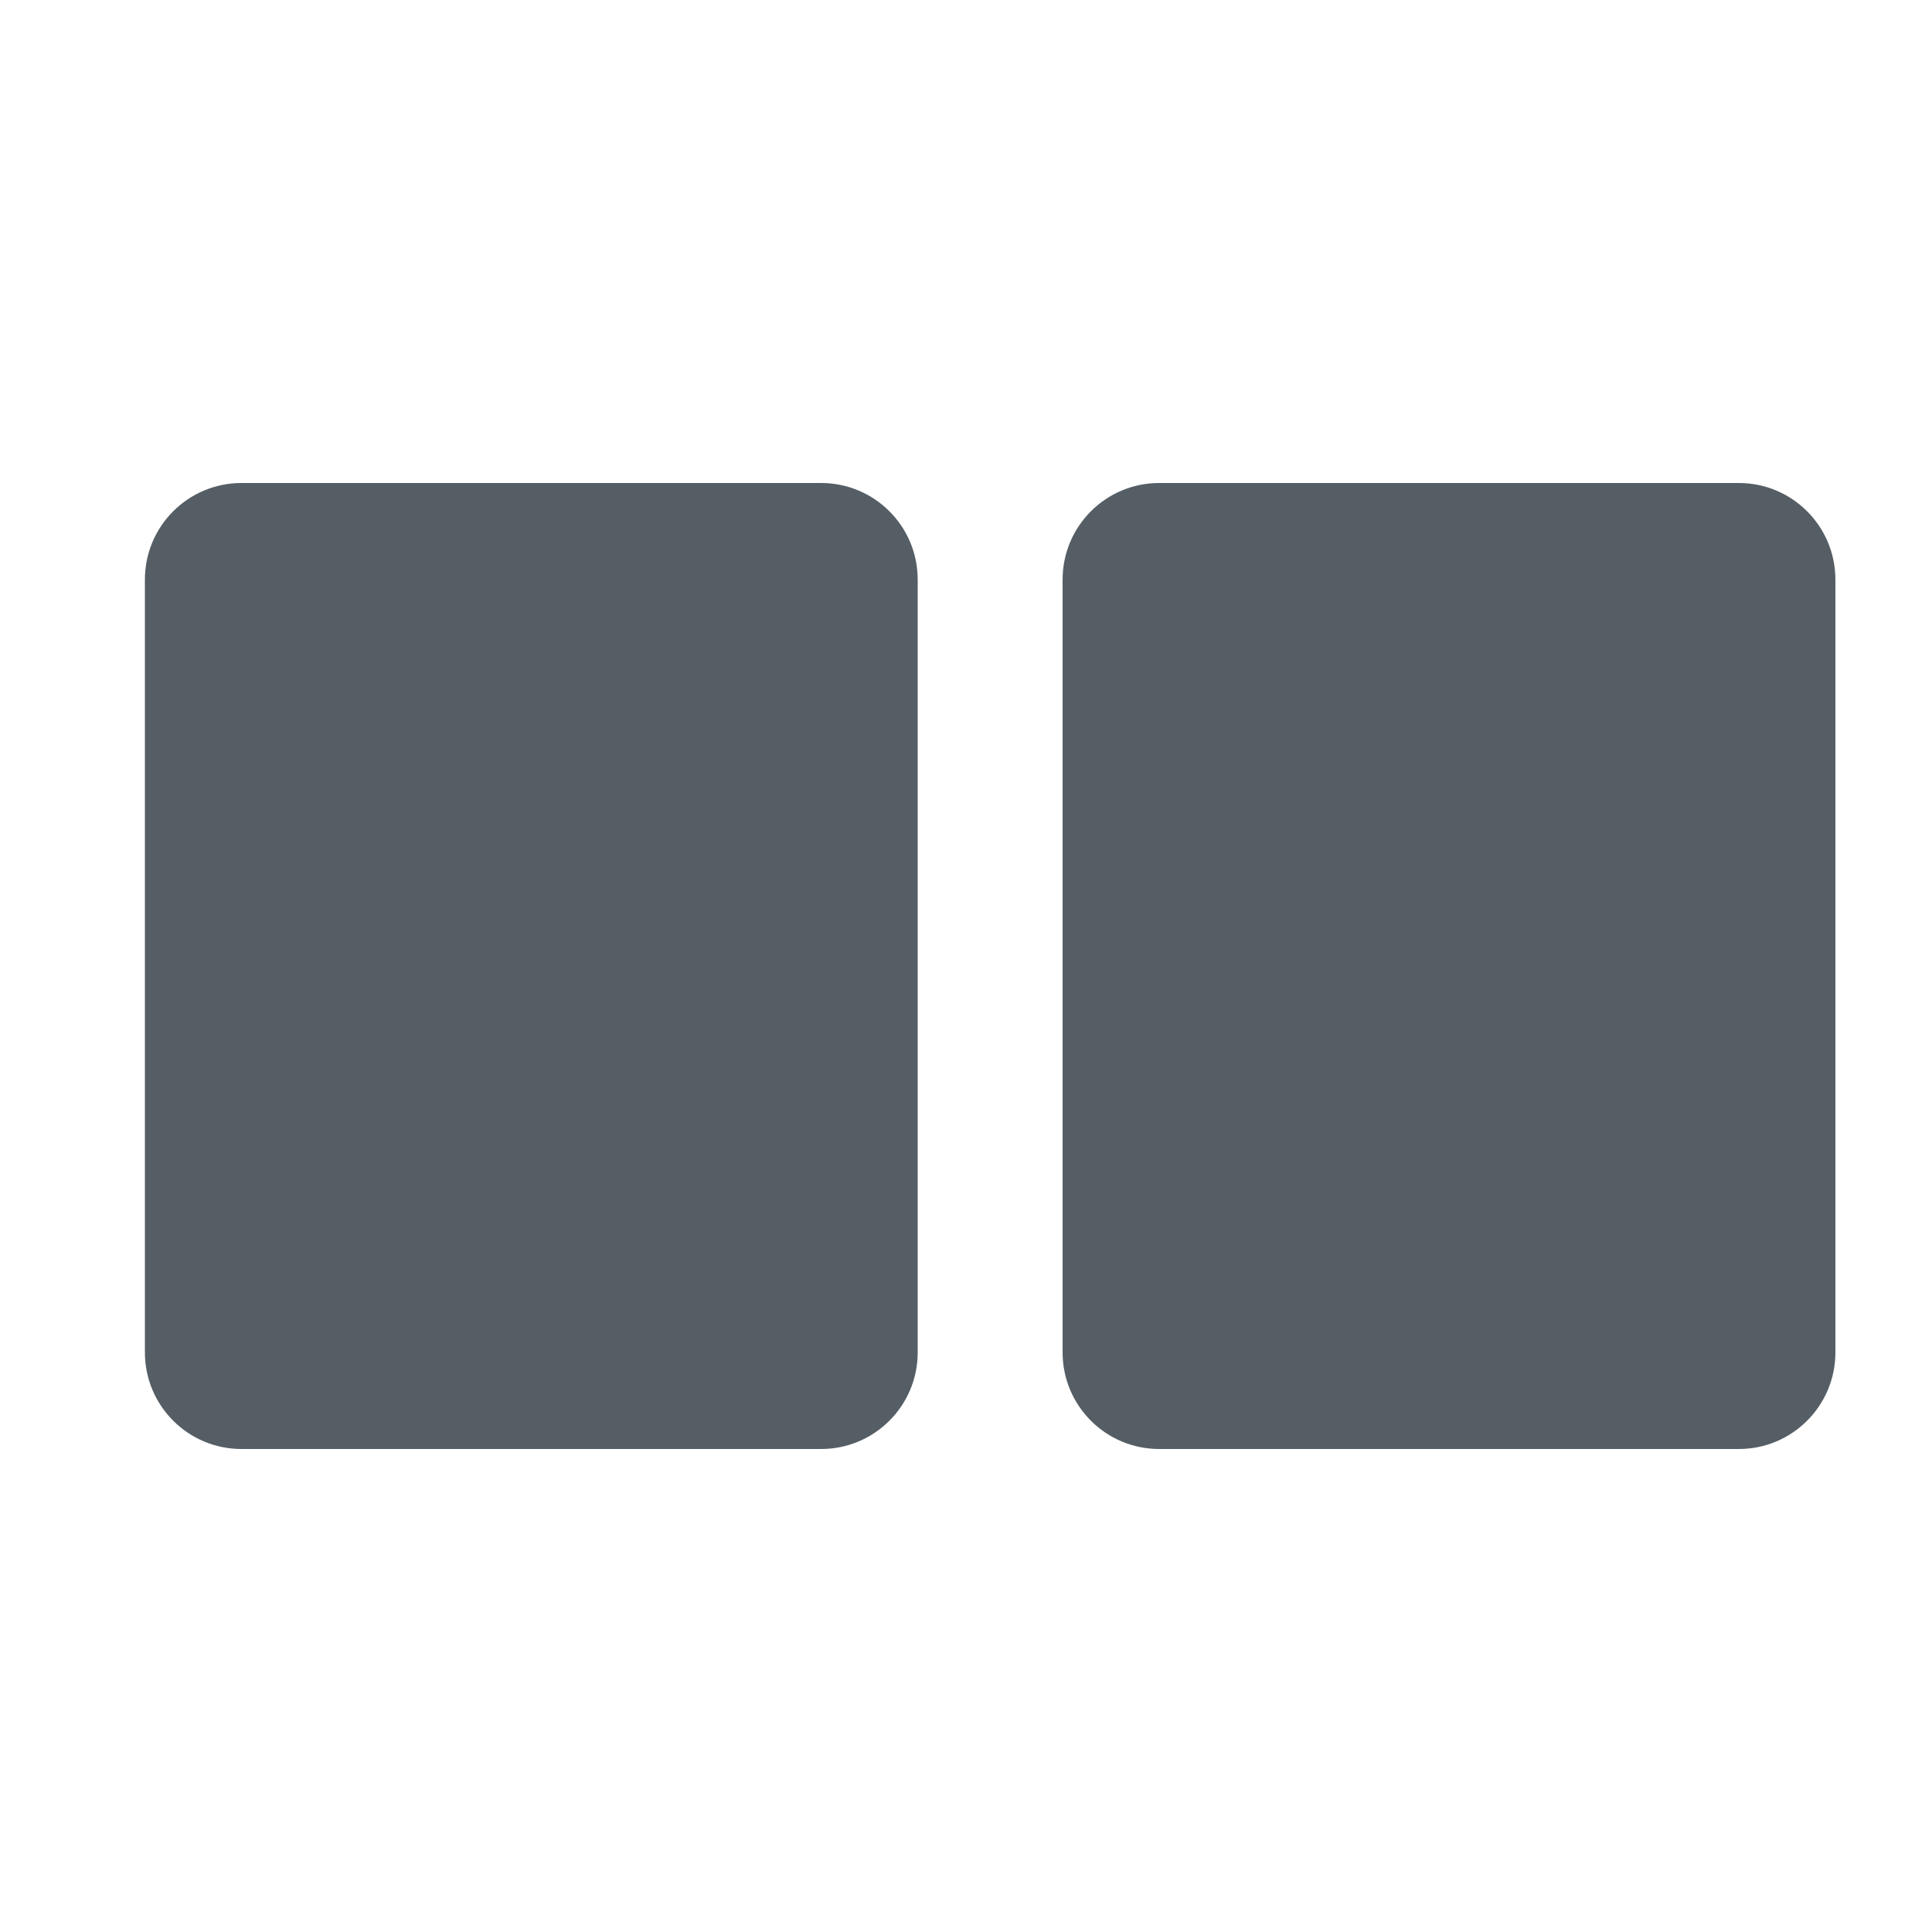
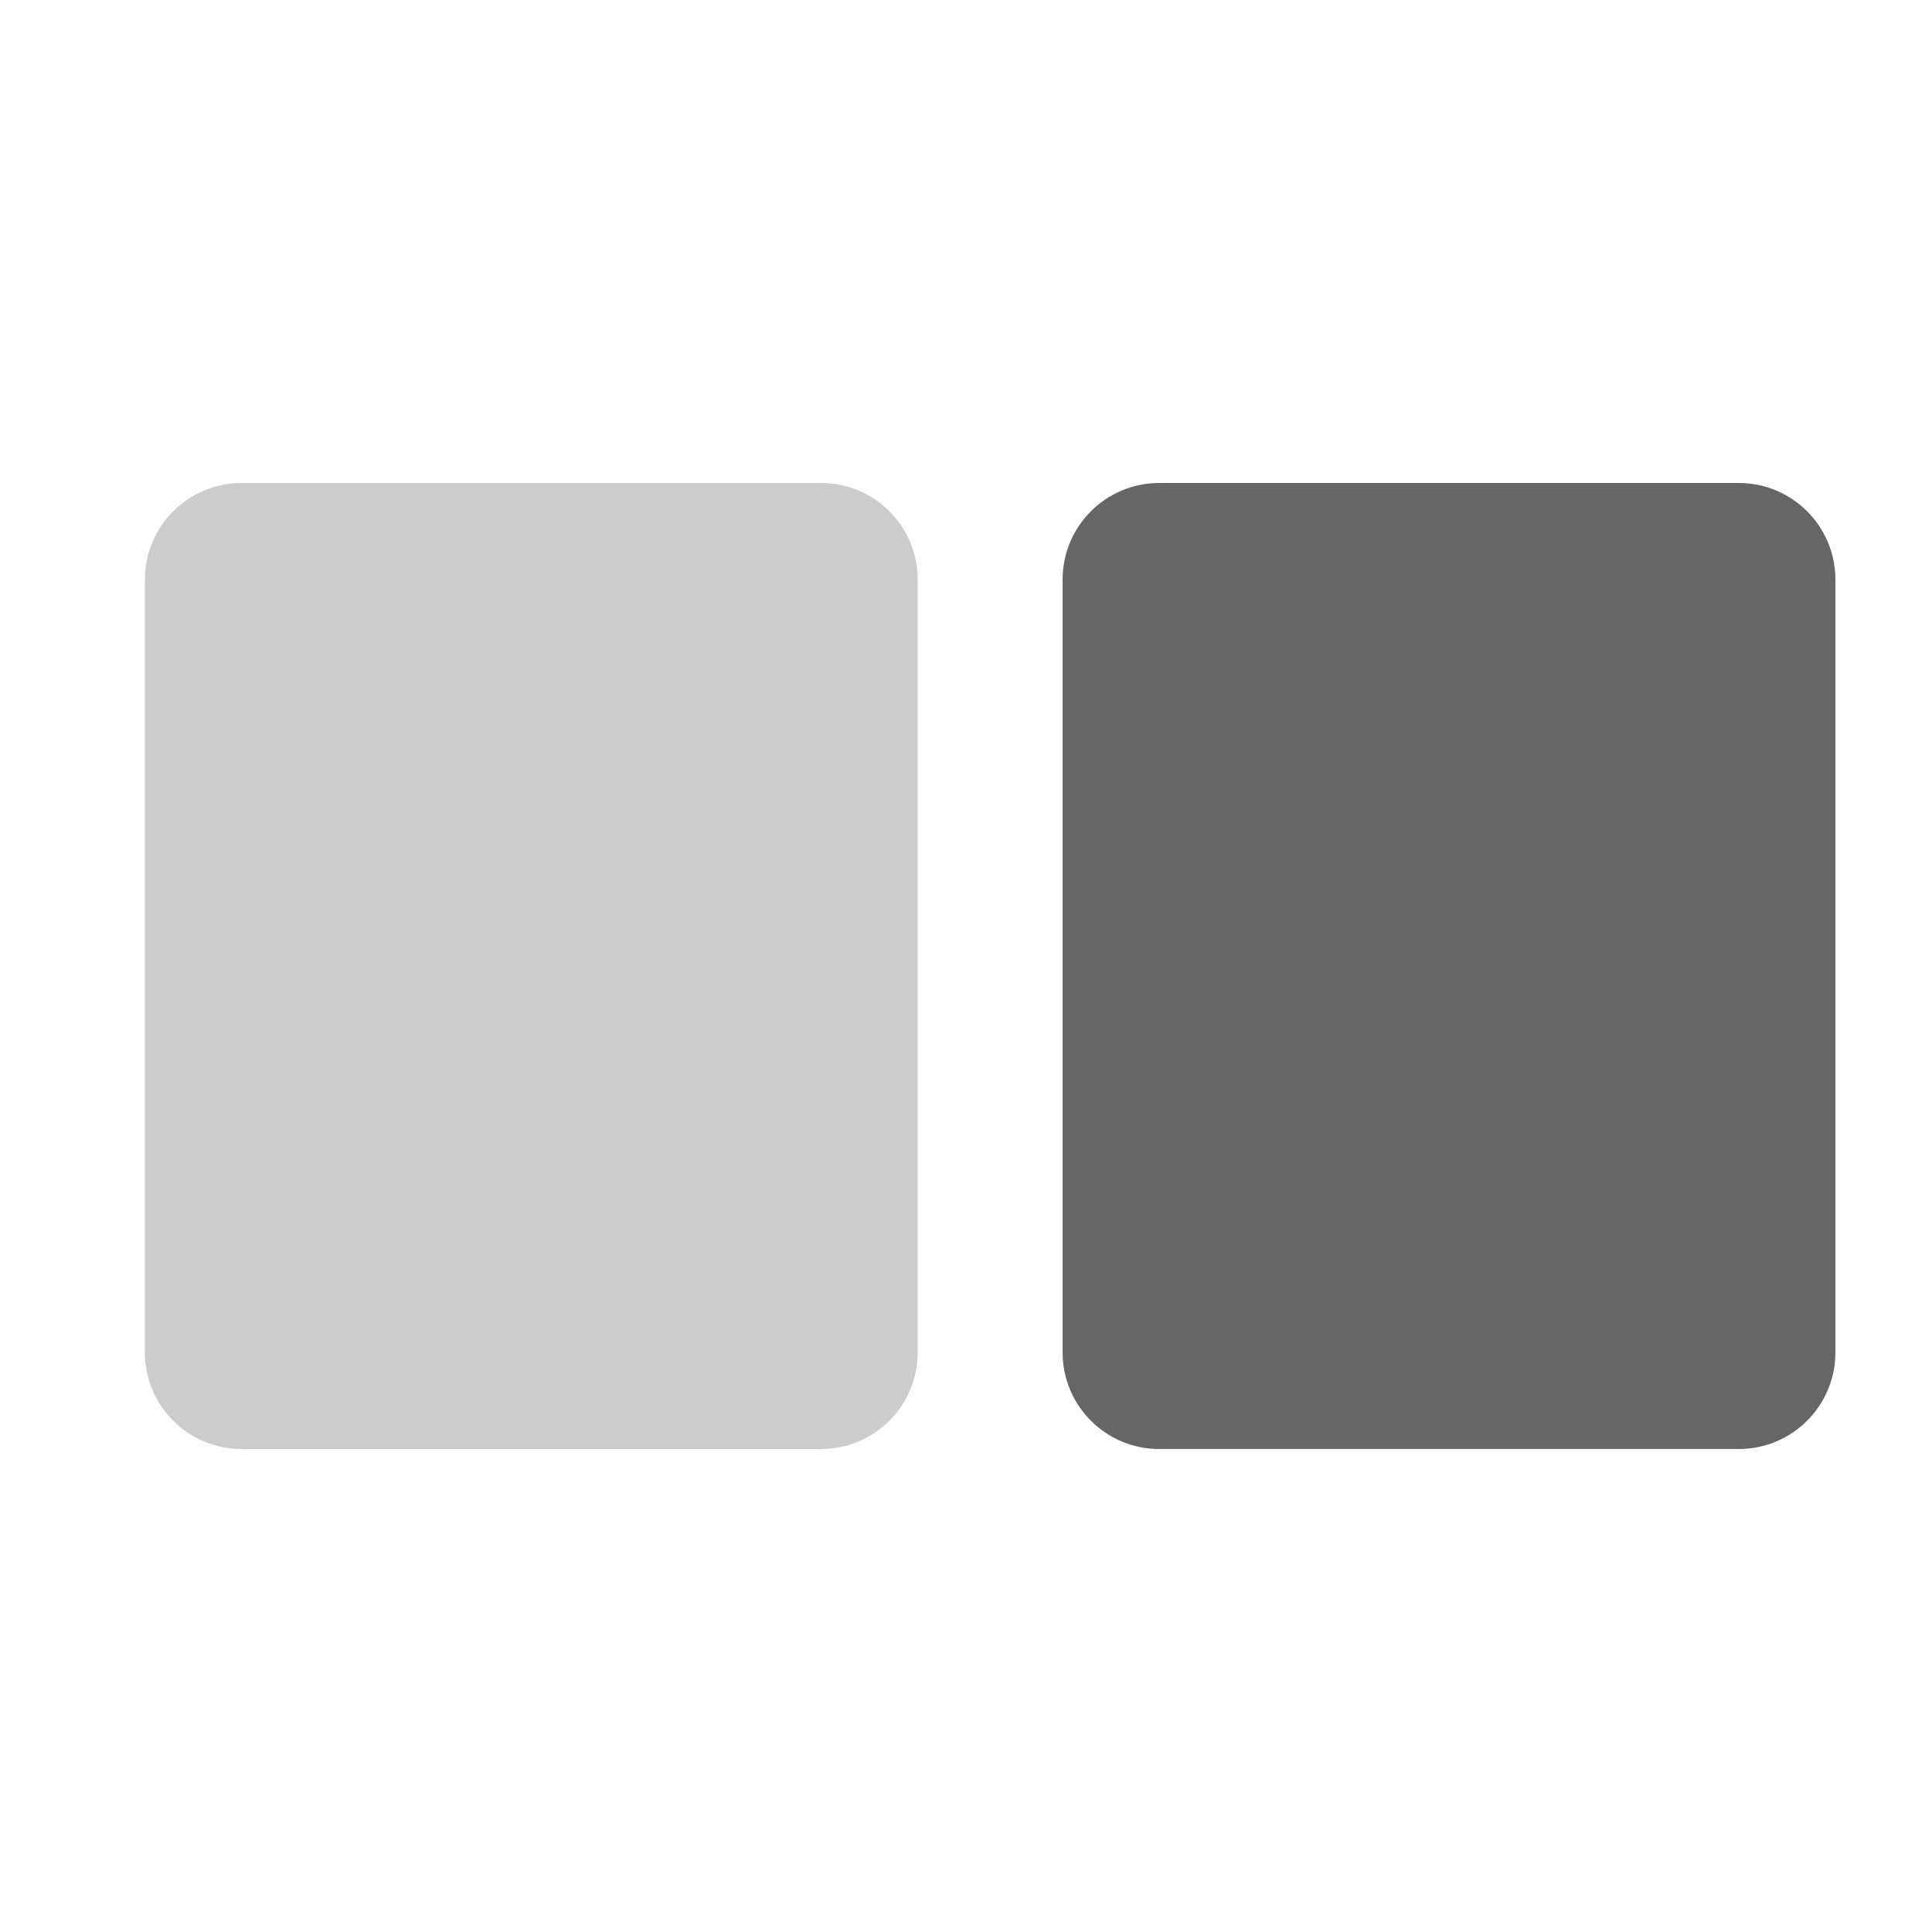
<svg xmlns="http://www.w3.org/2000/svg" width="40" height="40" viewBox="0 0 40 40" fill="none">
-   <path d="M3 12C3 10.895 3.895 10 5 10H17C18.105 10 19 10.895 19 12V28C19 29.105 18.105 30 17 30H5C3.895 30 3 29.105 3 28V12Z" fill="#555E65" />
-   <path d="M22 12C22 10.895 22.895 10 24 10H36C37.105 10 38 10.895 38 12V28C38 29.105 37.105 30 36 30H24C22.895 30 22 29.105 22 28V12Z" fill="#555E65" />
+   <path d="M3 12C3 10.895 3.895 10 5 10H17C18.105 10 19 10.895 19 12V28C19 29.105 18.105 30 17 30H5C3.895 30 3 29.105 3 28V12Z" fill="black" fill-opacity="0.2" />
+   <path d="M22 12C22 10.895 22.895 10 24 10H36C37.105 10 38 10.895 38 12V28C38 29.105 37.105 30 36 30H24C22.895 30 22 29.105 22 28V12Z" fill="black" fill-opacity="0.6" />
</svg>
